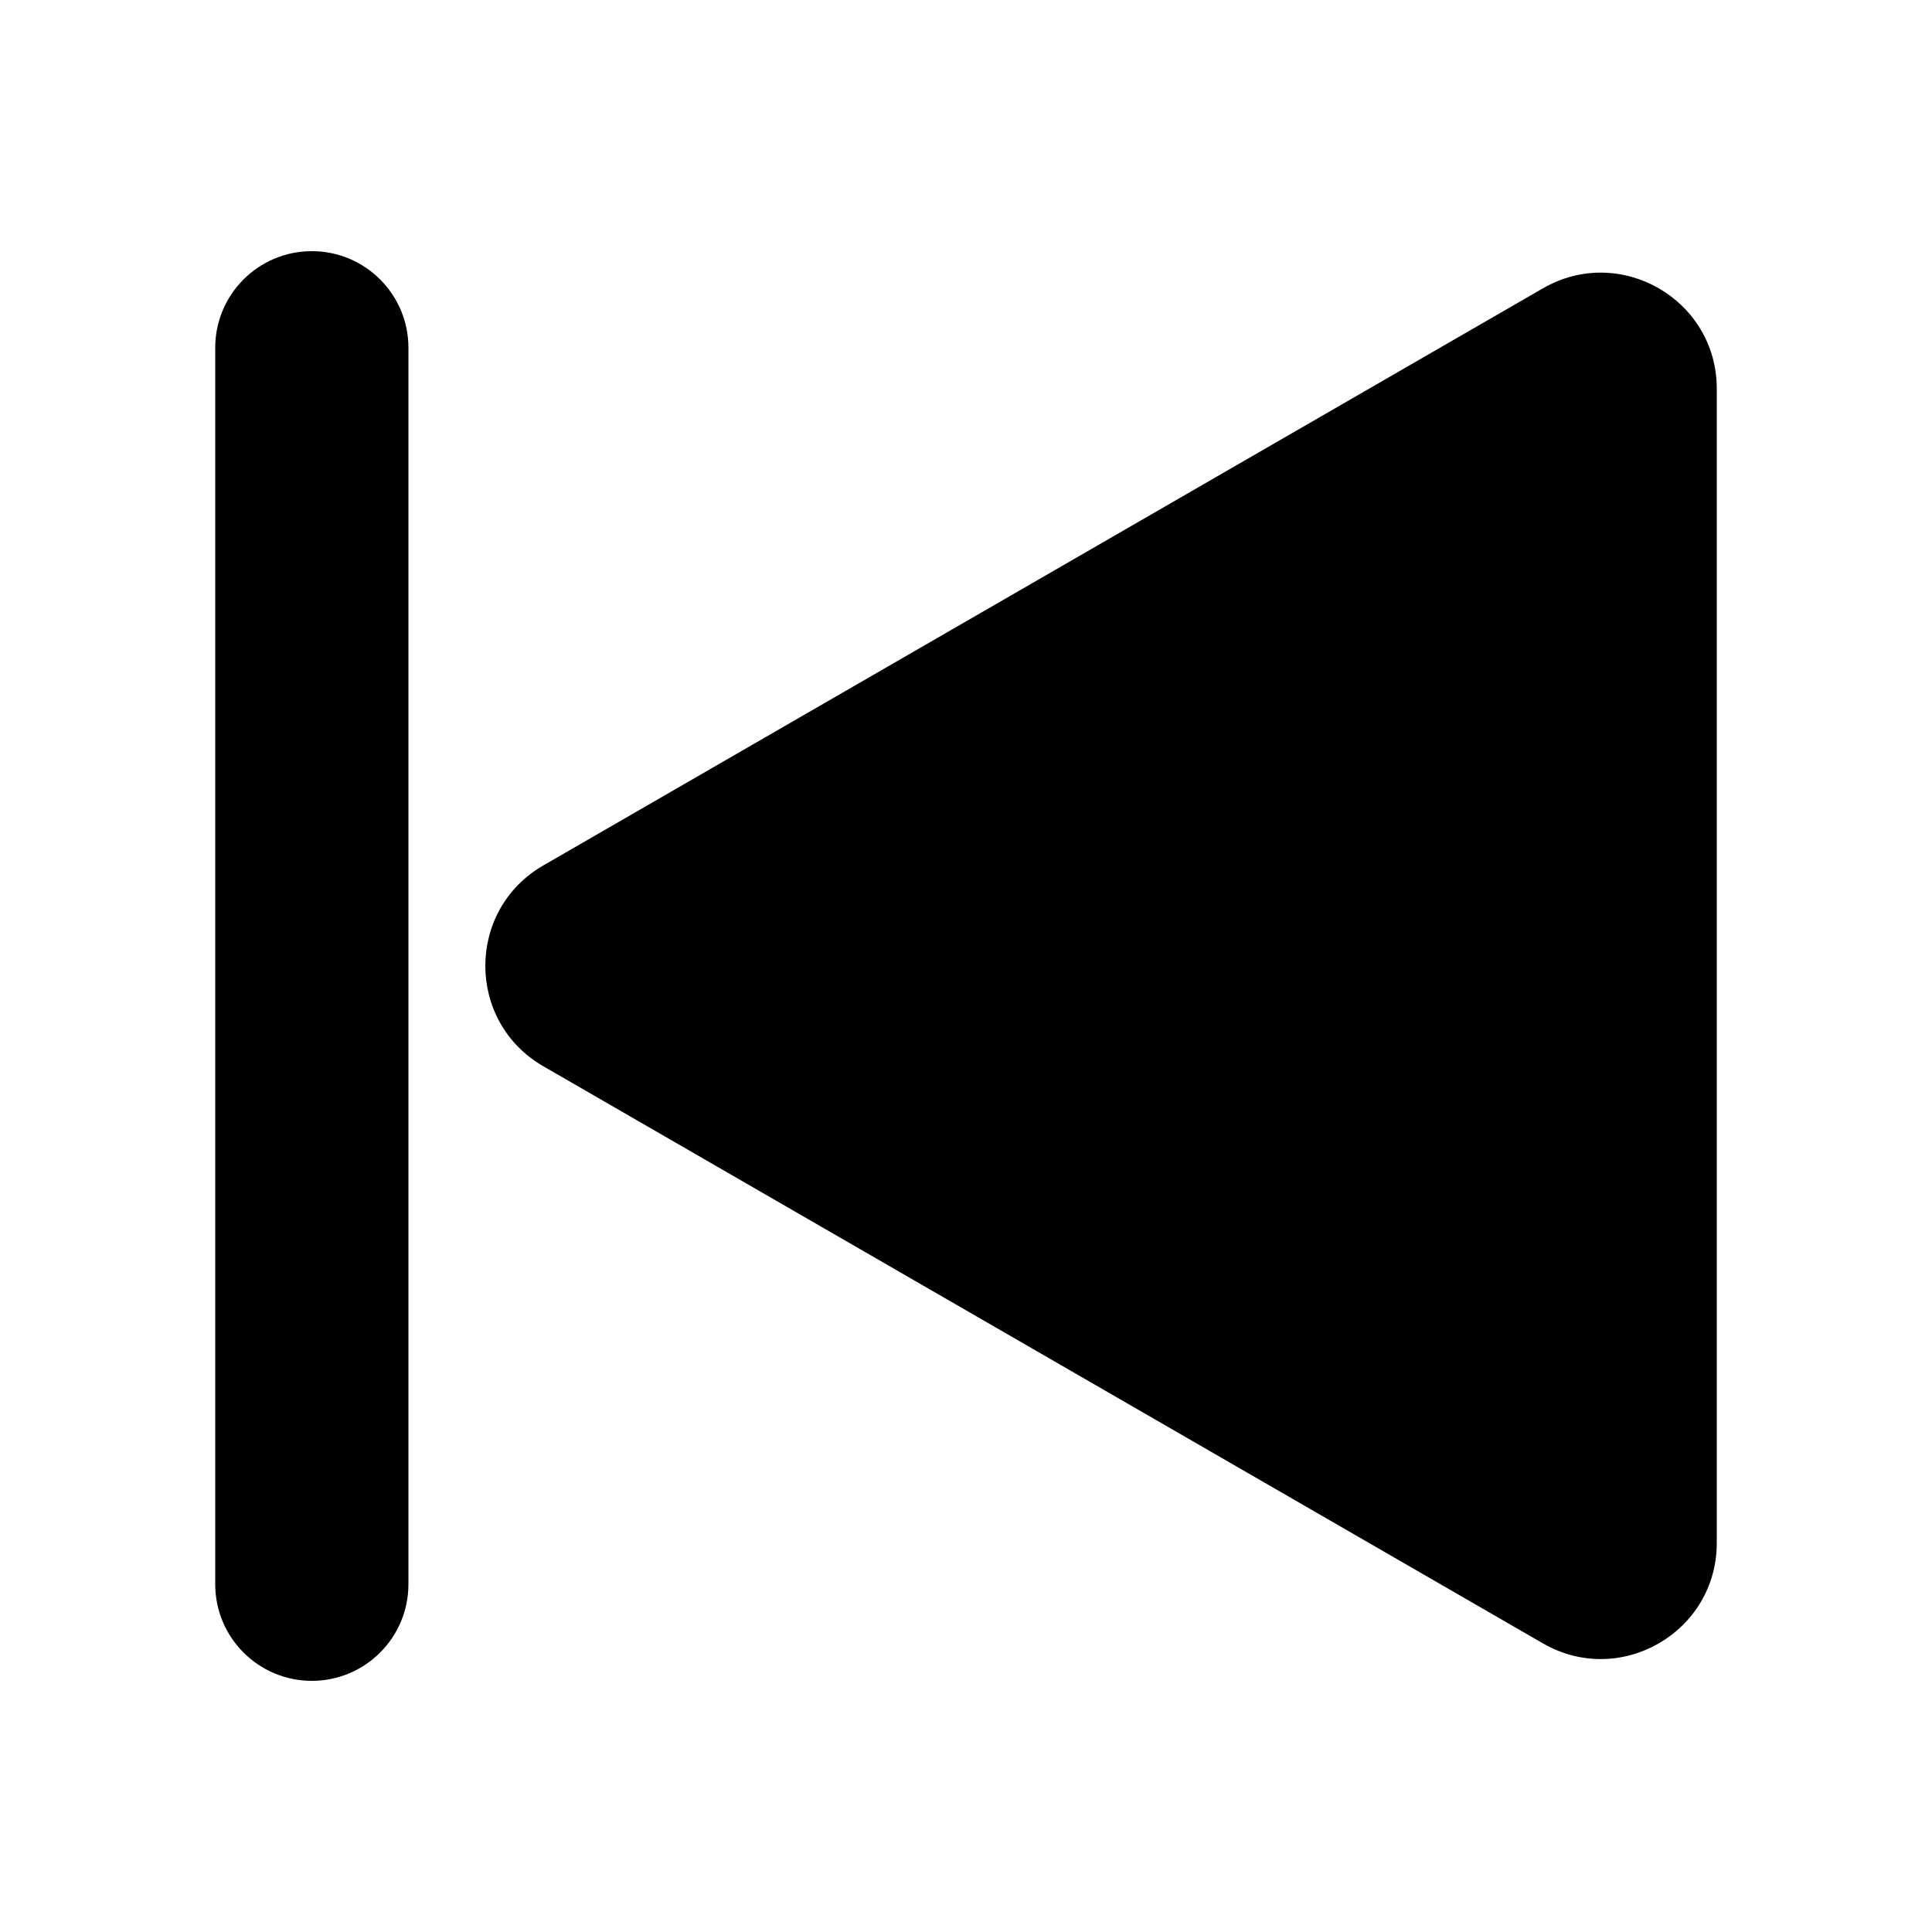
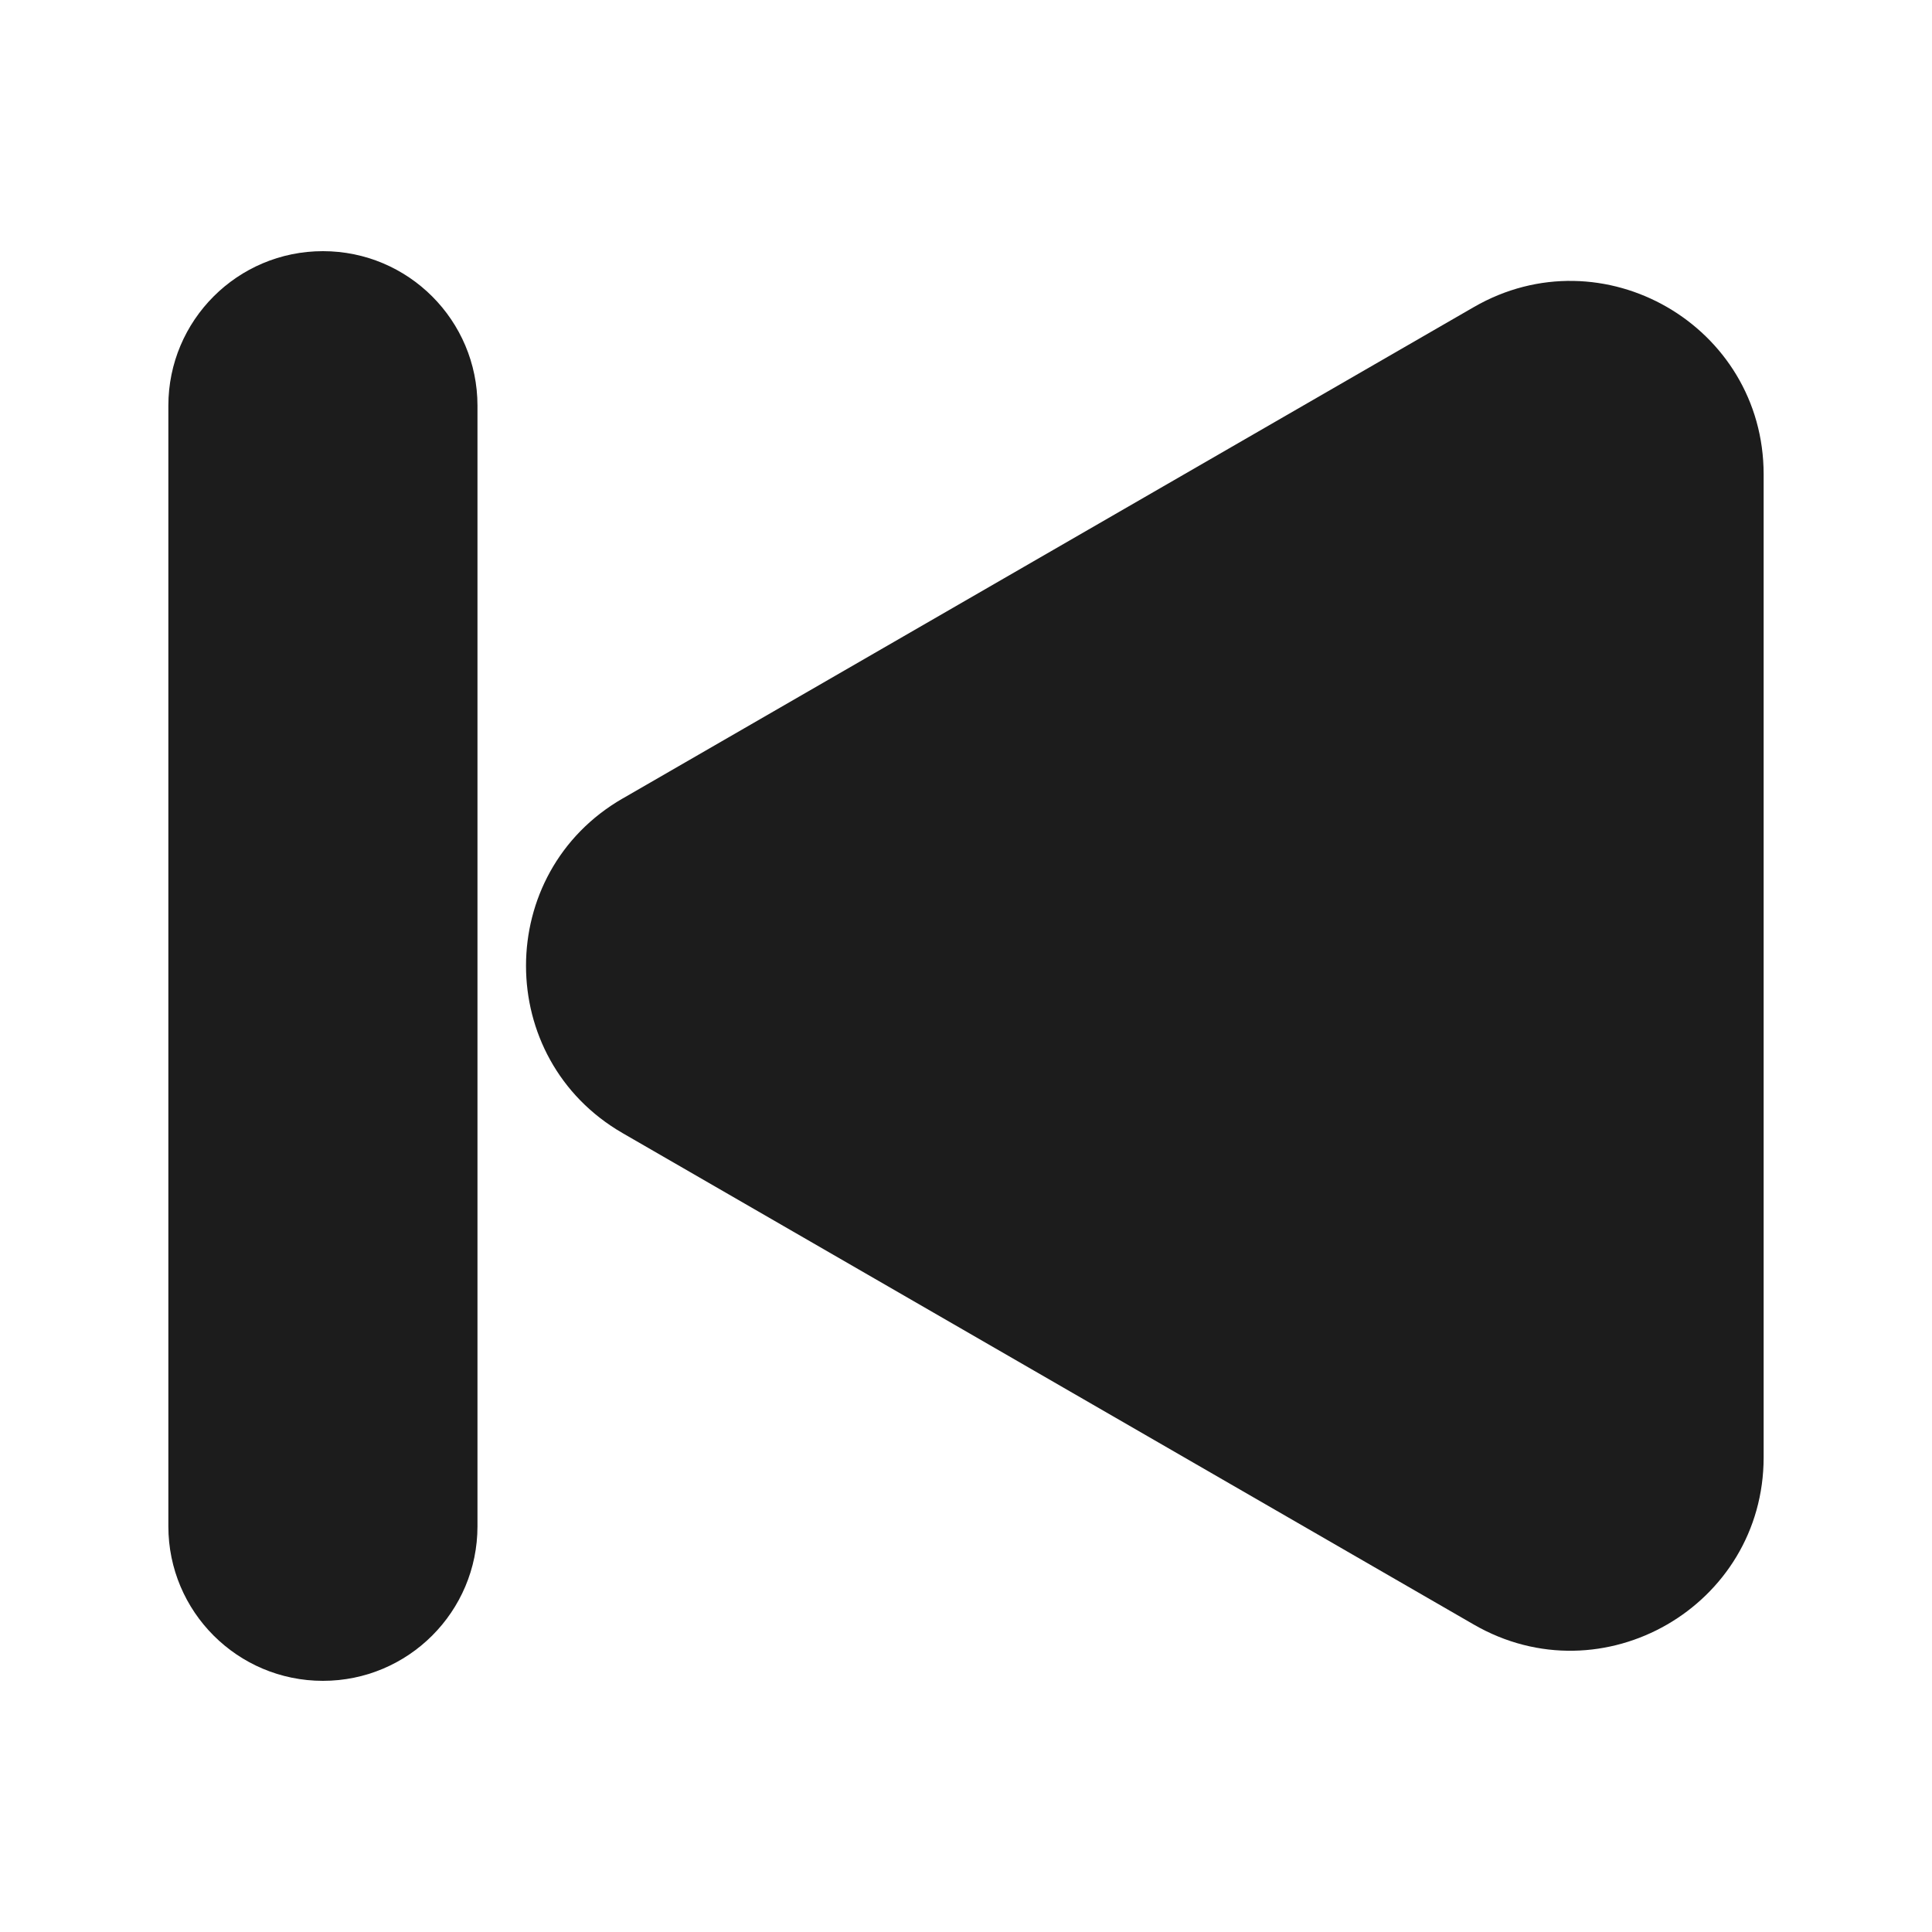
- <svg xmlns="http://www.w3.org/2000/svg" version="1.1" viewBox="0 0 500 500">
-   <g>
-     <g id="_图层_1" data-name="图层_1">
-       <path d="M140.6,223.98L399.3,74.62c20-11.55,45,2.89,45,25.98v298.72c0,23.09-25,37.53-45,25.98l-258.7-149.36c-20-11.55-20-40.41,0-51.96Z" />
-       <rect x="55.7" y="65" width="50" height="370" rx="25" ry="25" transform="translate(161.4 500) rotate(-180)" />
-     </g>
-   </g>
+ <svg xmlns="http://www.w3.org/2000/svg" id="_图层_1" data-name="图层_1" version="1.1" viewBox="0 0 500 500">
+   <path d="M161.13,206.66l220.3-127.19c33.33-19.25,75,4.81,75,43.3v254.37c0,38.49-41.67,62.55-75,43.3l-220.3-127.19c-33.33-19.25-33.33-67.36,0-86.6Z" fill="#1c1c1c" />
+   <rect x="43.58" y="65" width="80" height="370" rx="40" ry="40" transform="translate(167.15 500) rotate(180)" fill="#1c1c1c" />
</svg>
